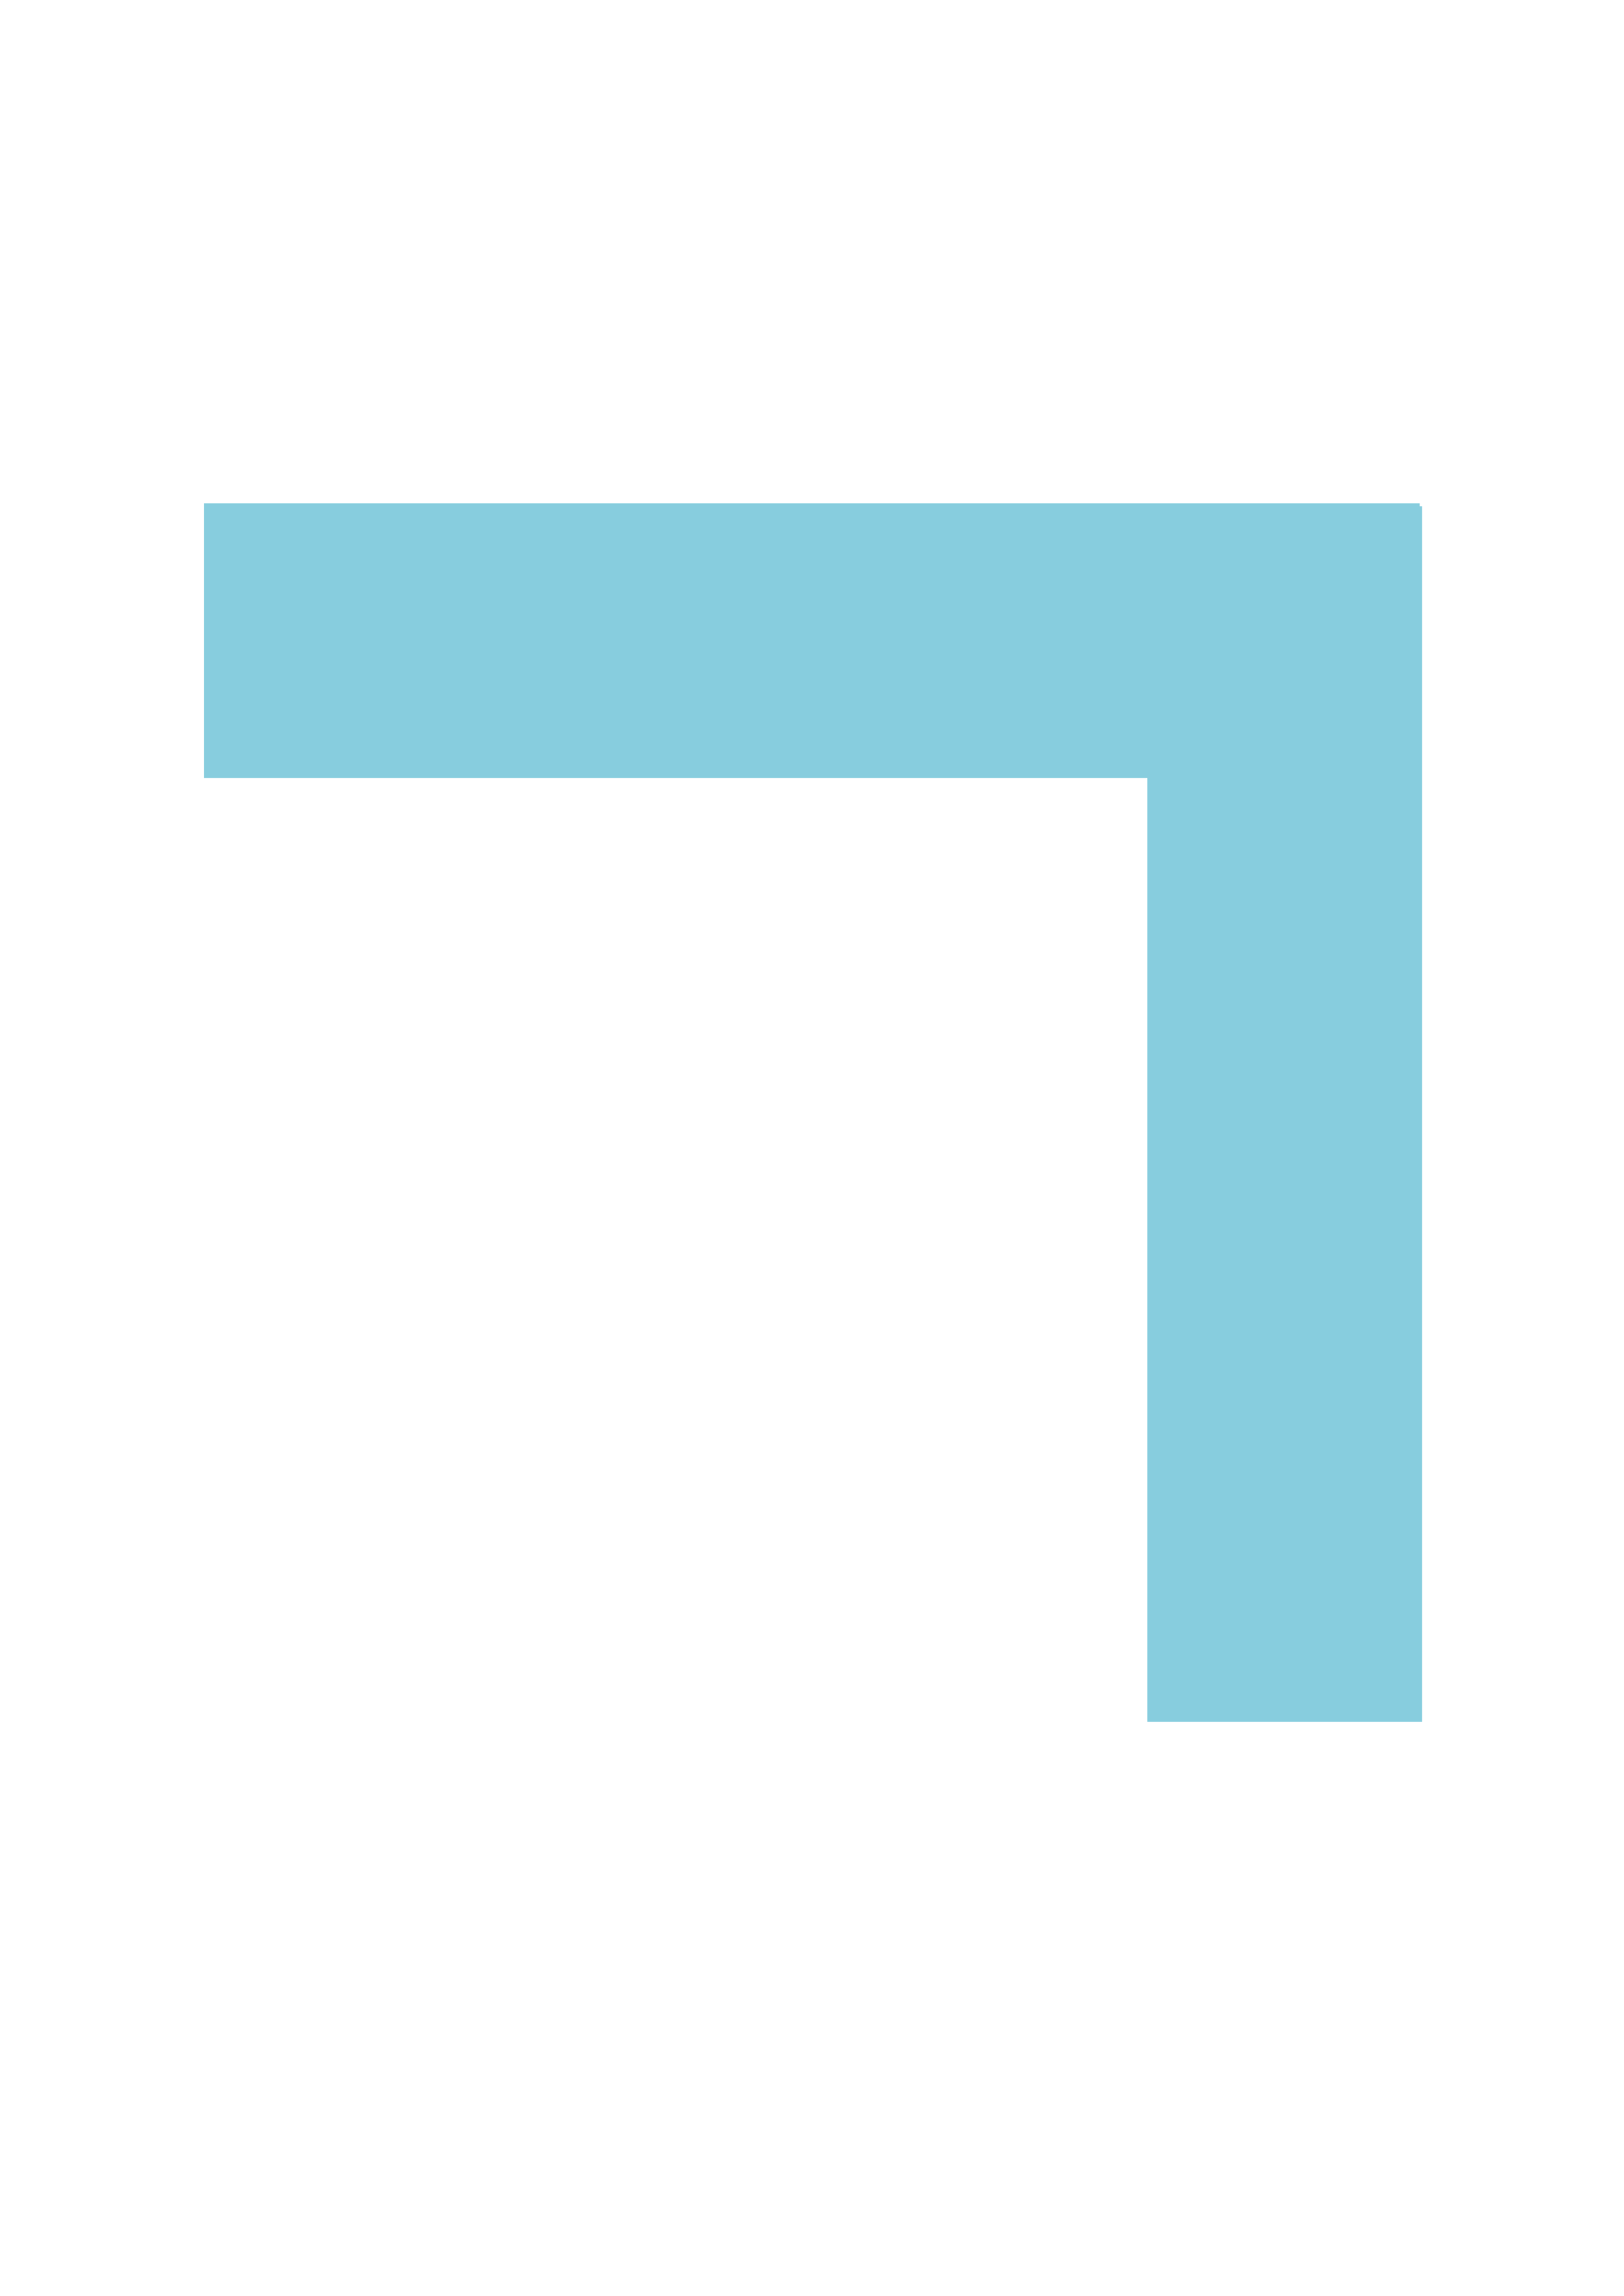
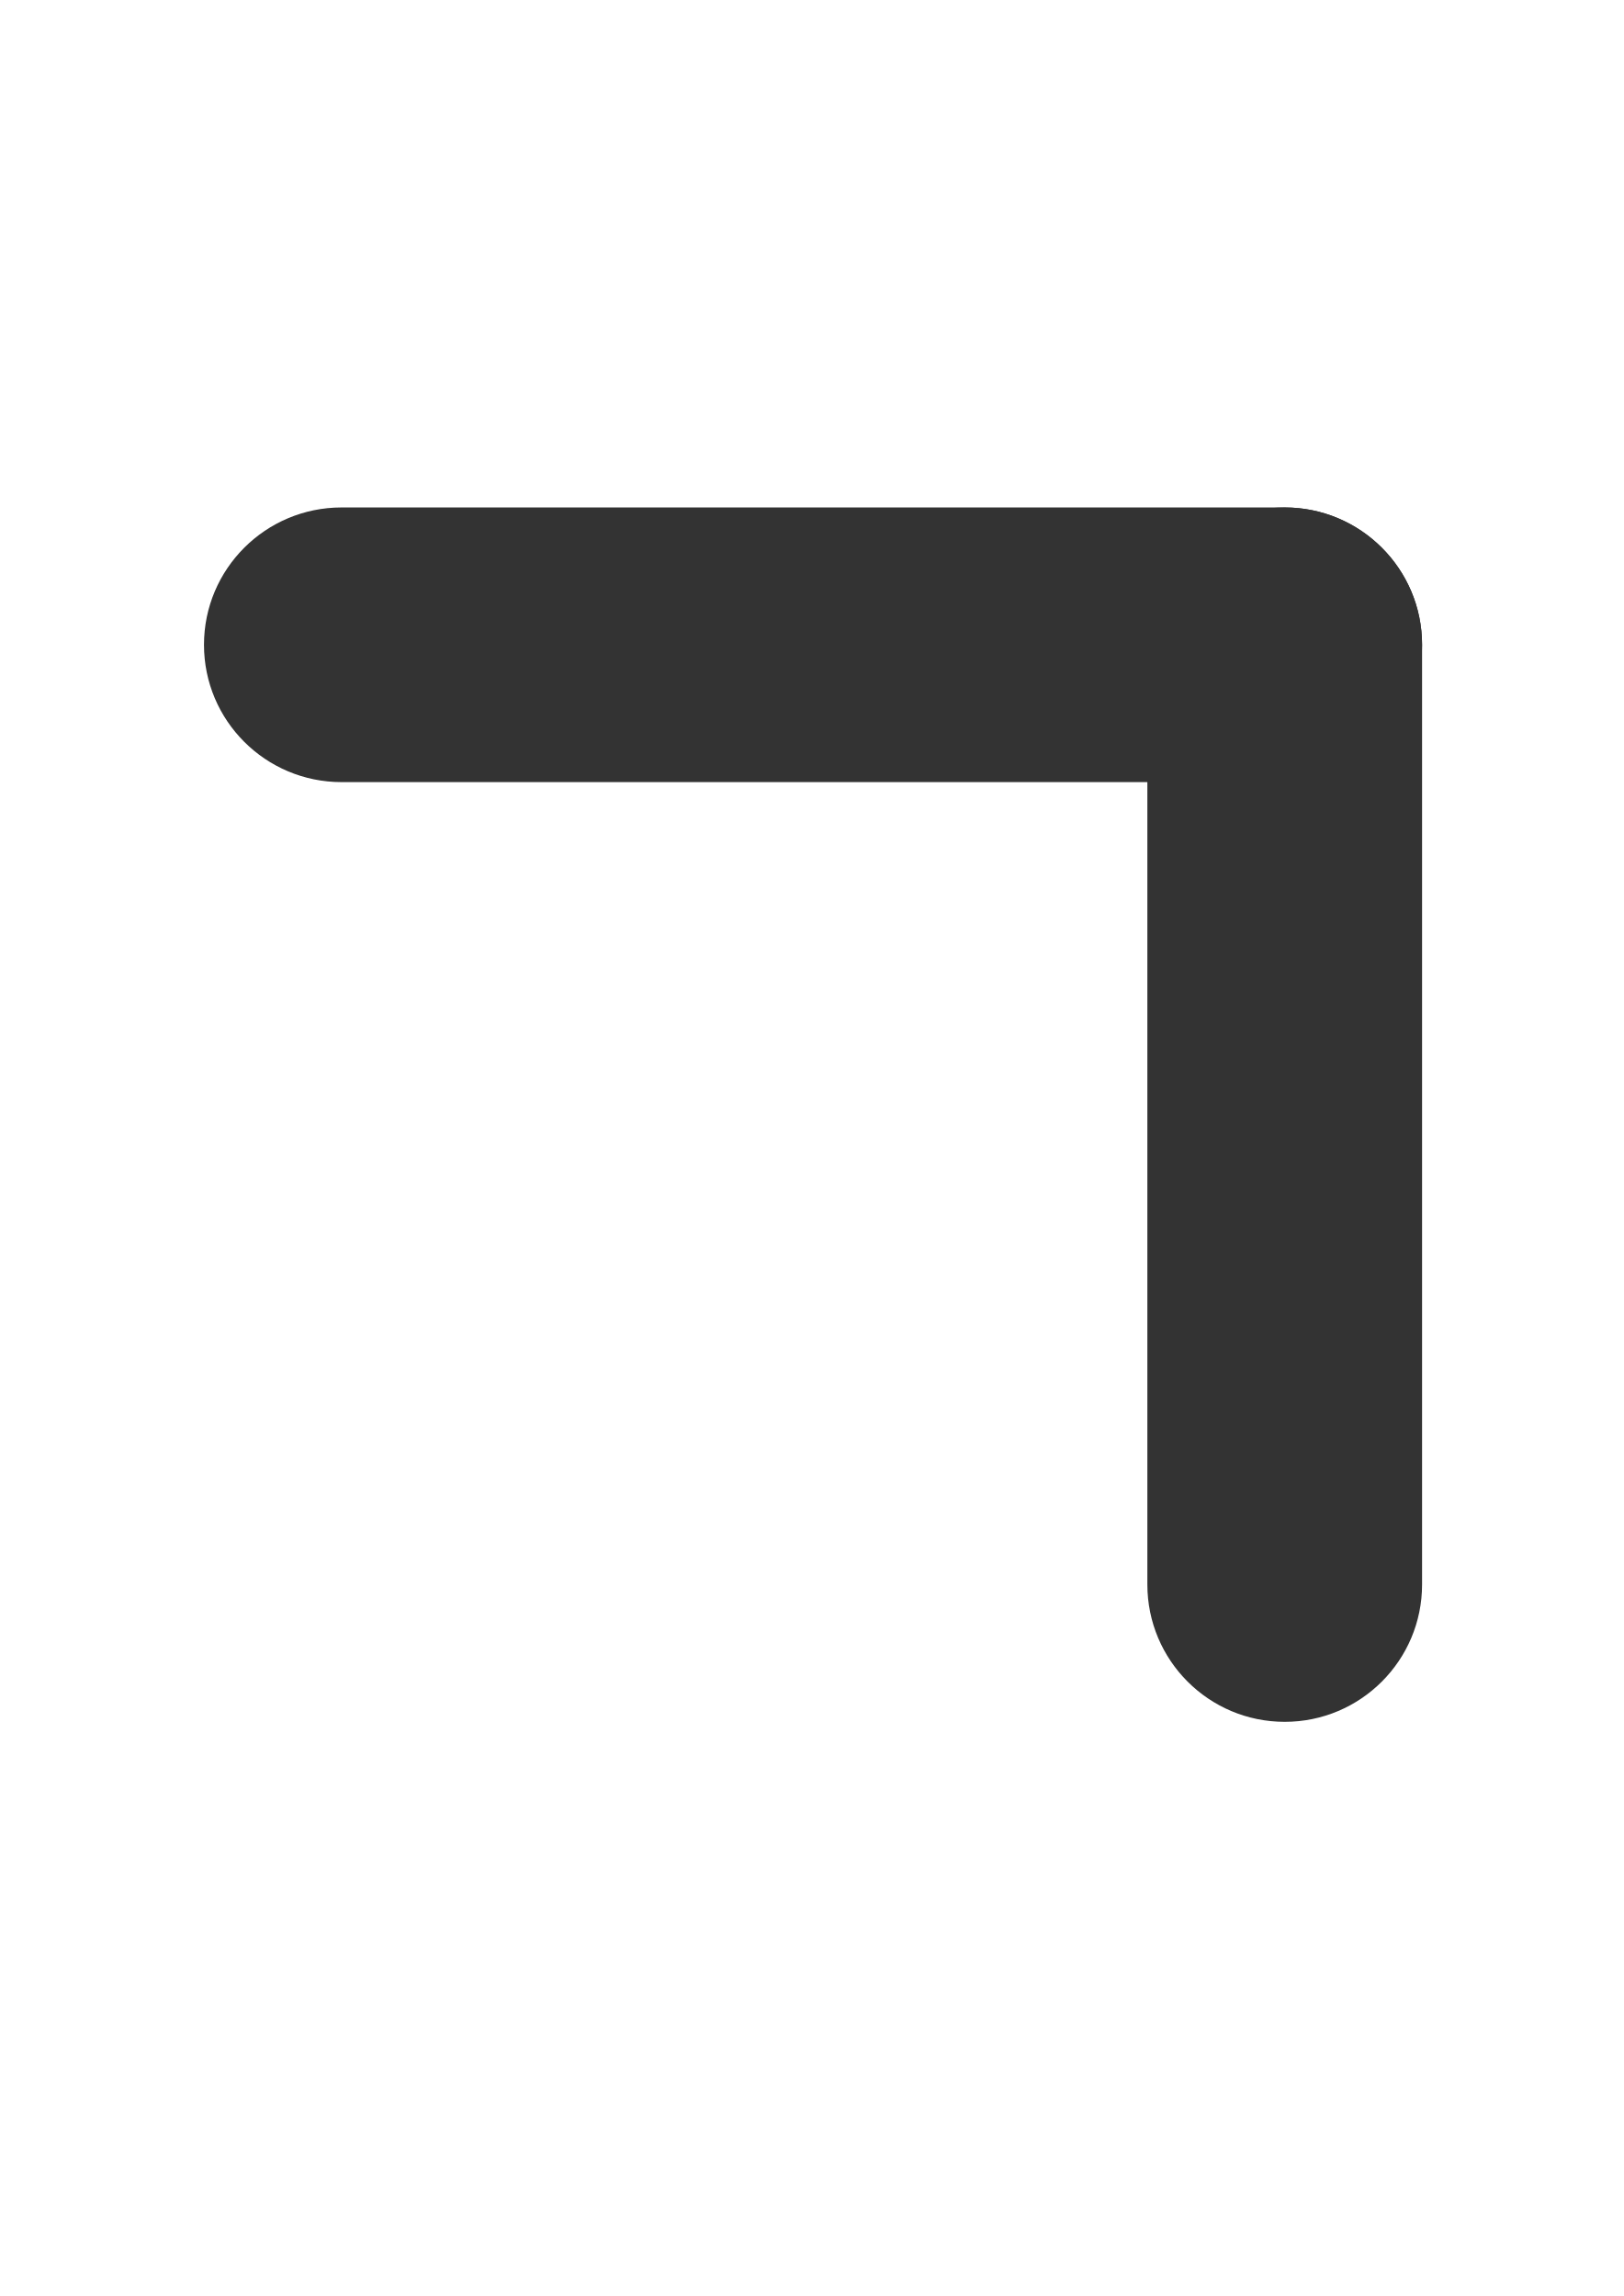
<svg xmlns="http://www.w3.org/2000/svg" width="210mm" height="297mm" viewBox="0 0 210 297" version="1.1" id="svg65">
  <defs id="defs59" />
  <g id="layer1">
-     <rect id="rect10" width="35.53" height="157.238" x="-183.923" y="-222.728" style="fill:#87cdde;stroke-width:0.265" transform="scale(-1)" />
-     <rect style="fill:#87cdde;stroke-width:0.265" y="26.383" x="-100.641" height="157.238" width="35.53" id="rect12" transform="rotate(-90)" />
+     <rect id="rect10" width="35.53" height="157.088" x="-183.923" y="-222.728" style="fill:#333333;stroke-width:0.264" transform="scale(-1)" ry="17.765" />
+     <rect style="fill:#333333;stroke-width:0.265" y="26.383" x="-101.171" height="157.539" width="35.53" id="rect12" transform="rotate(-90)" ry="17.799" />
  </g>
</svg>
